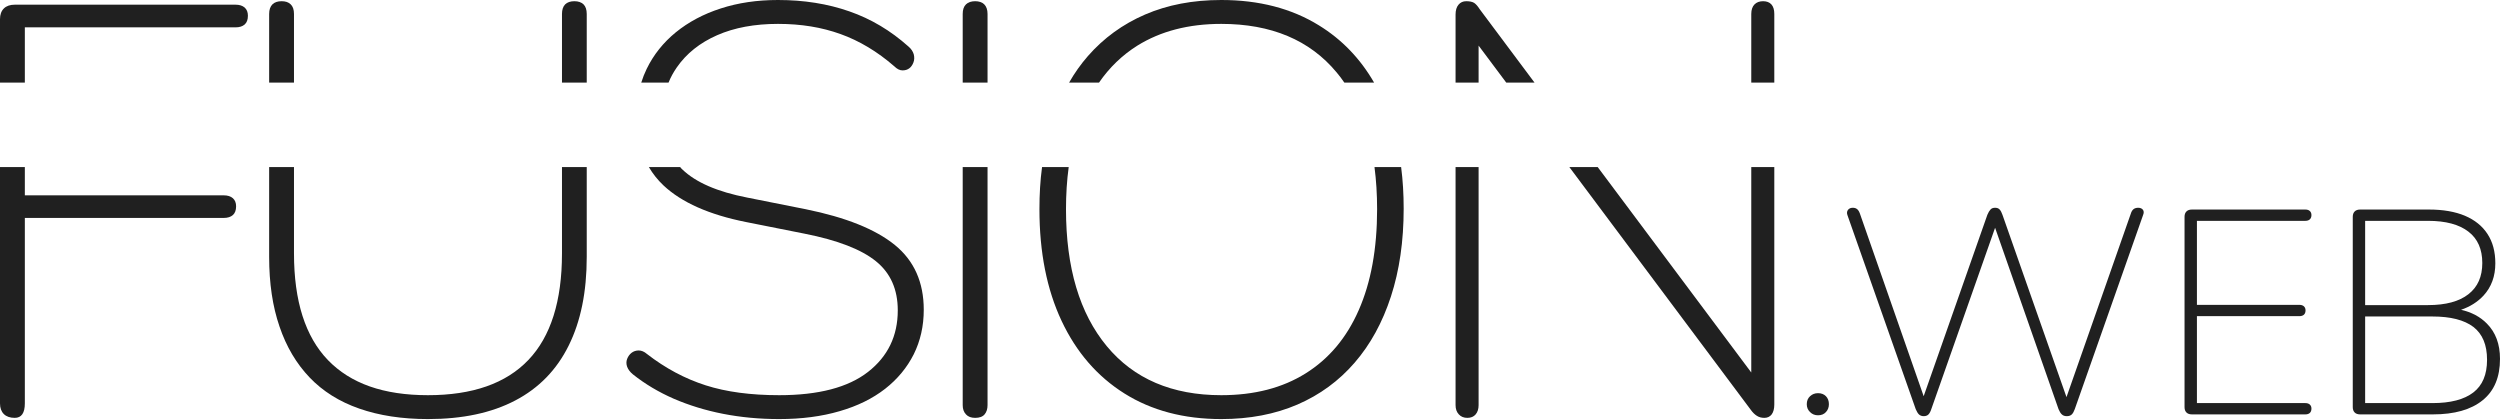
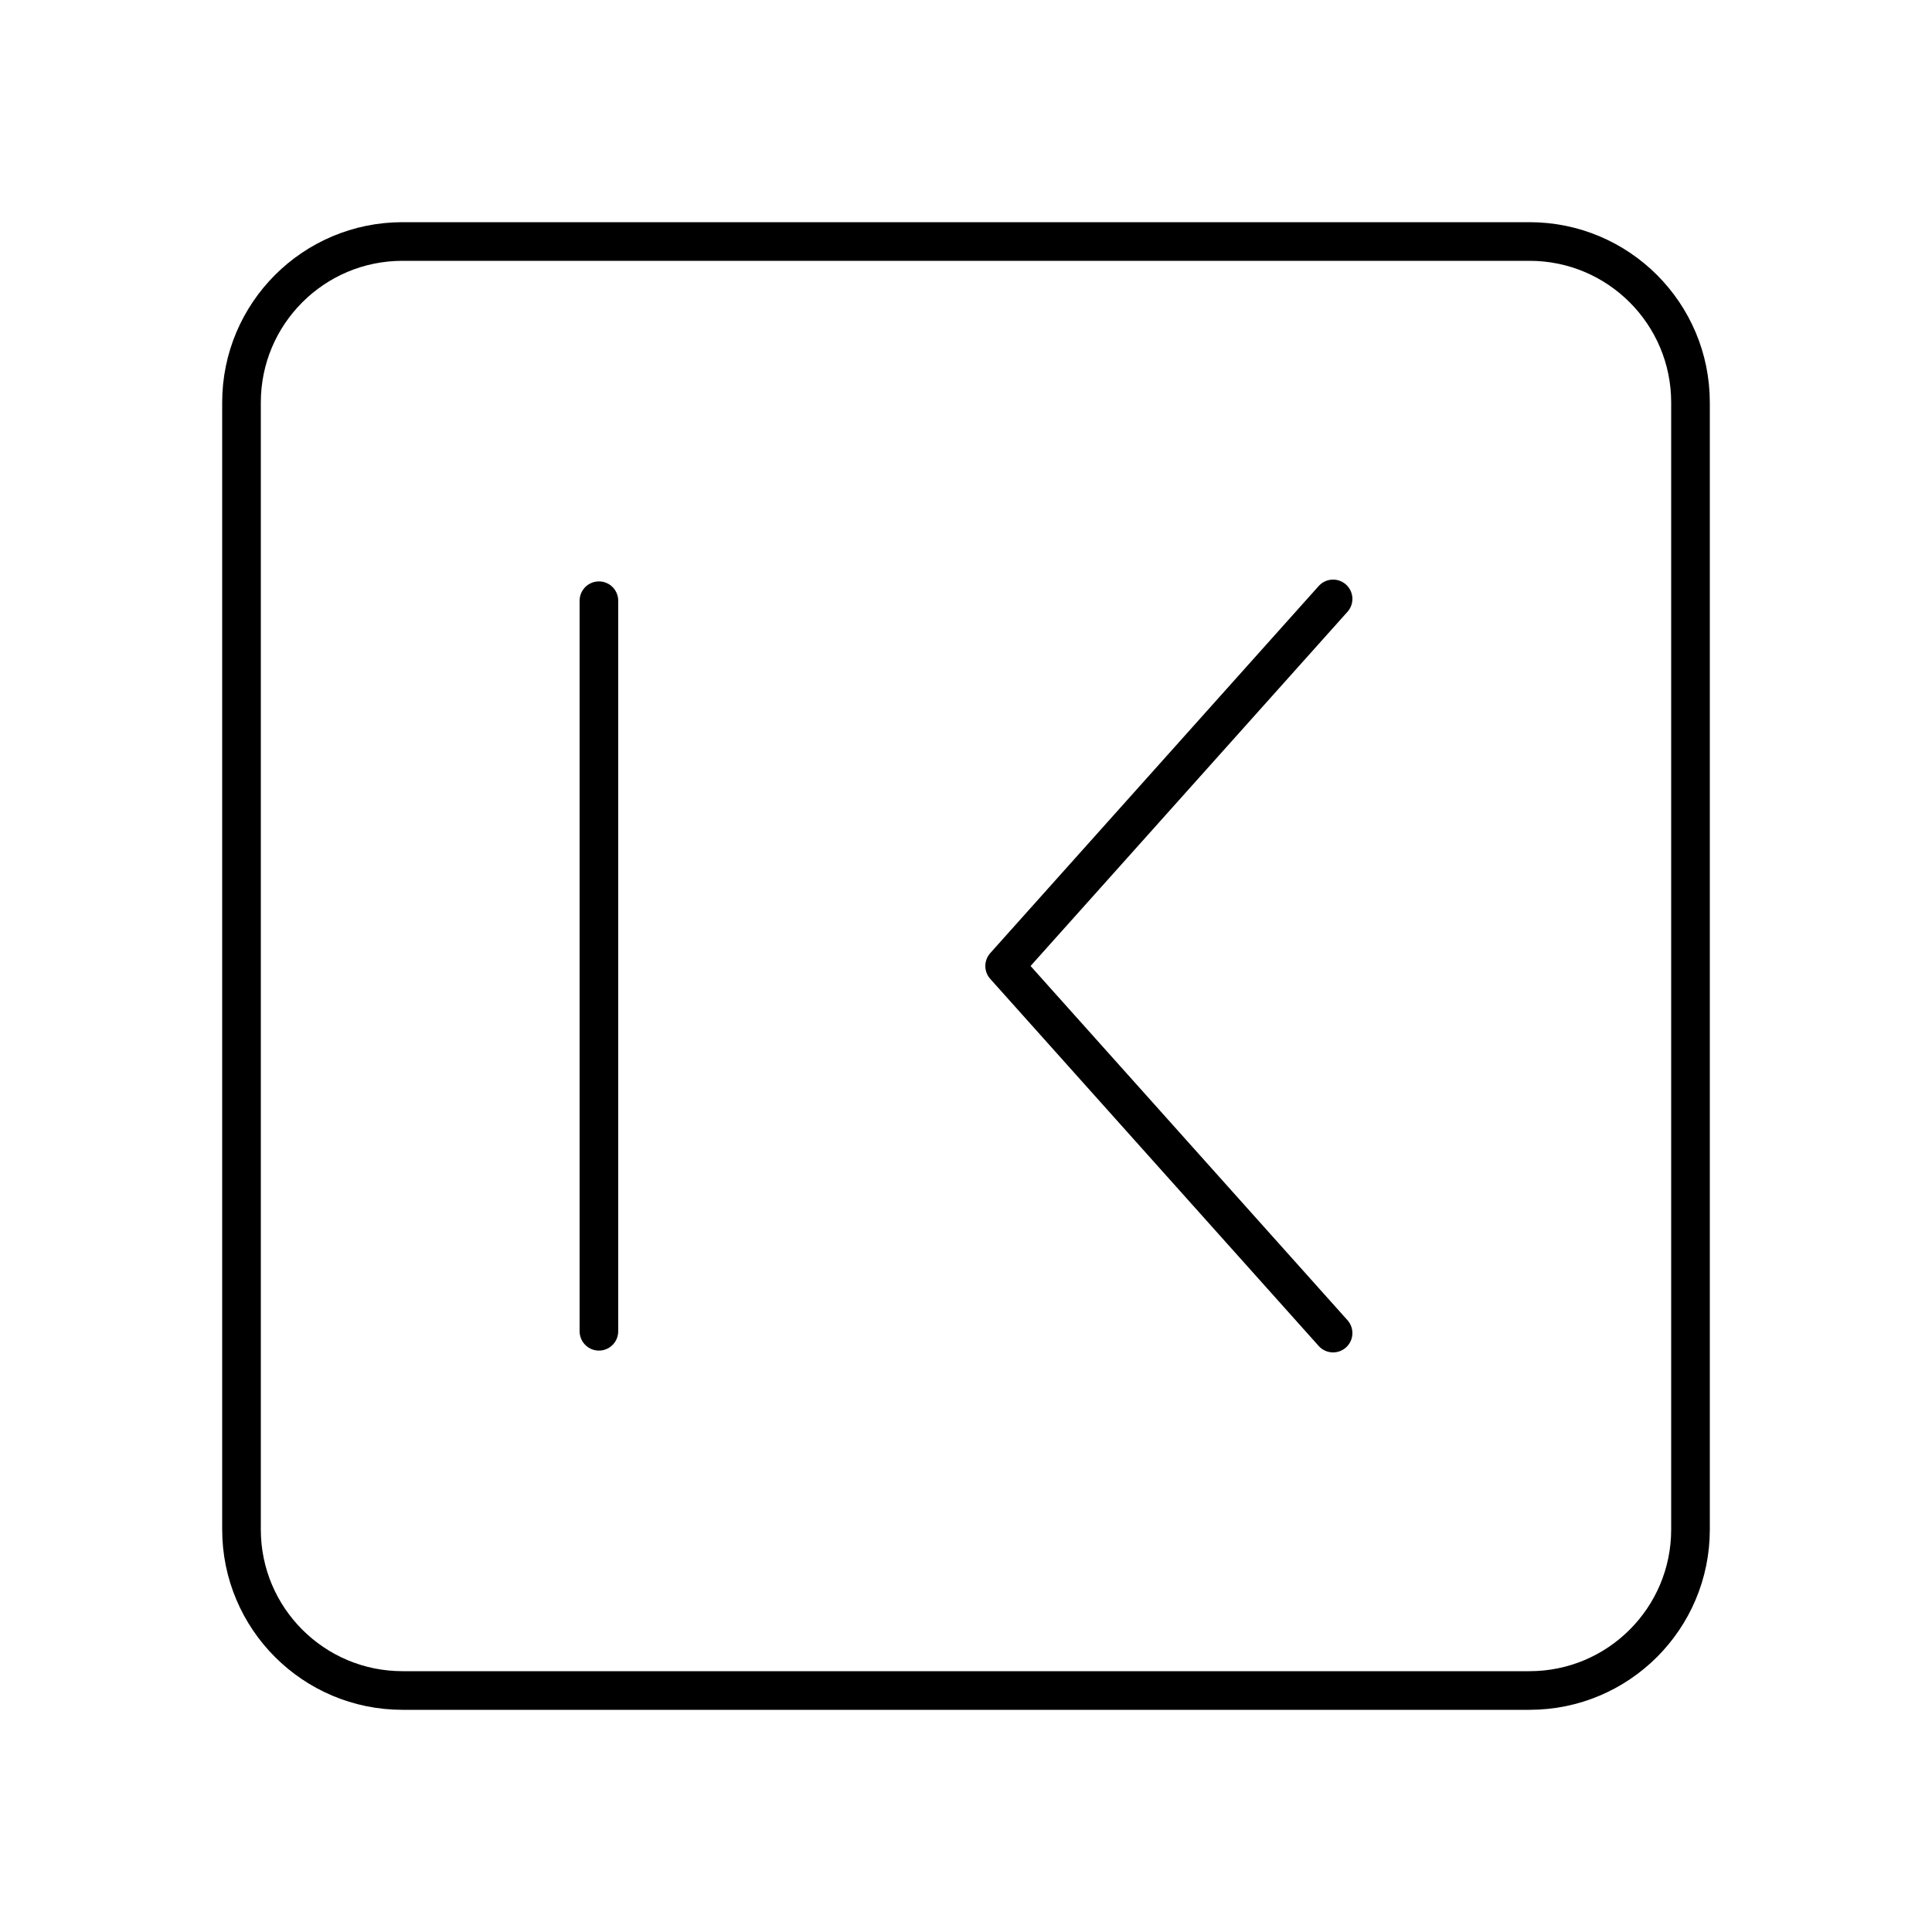
- <svg xmlns="http://www.w3.org/2000/svg" width="173" height="29" viewBox="0 0 173 29" fill="none">
-   <path d="M16.934 0.525C16.781 0.391 16.571 0.324 16.299 0.324H1.021C0.698 0.324 0.442 0.413 0.267 0.586C0.091 0.76 0 1.005 0 1.329V5.714H1.719V1.893H16.299C16.571 1.893 16.781 1.826 16.934 1.692C17.082 1.558 17.155 1.357 17.155 1.089C17.155 0.849 17.082 0.659 16.934 0.525ZM15.482 13.517H1.719V11.562H0V27.911C0 28.235 0.091 28.481 0.267 28.654C0.442 28.827 0.698 28.916 1.021 28.916C1.486 28.916 1.719 28.581 1.719 27.911V15.081H15.482C15.754 15.081 15.964 15.014 16.117 14.88C16.265 14.746 16.338 14.545 16.338 14.277C16.338 14.036 16.265 13.852 16.117 13.718C15.964 13.584 15.754 13.517 15.482 13.517Z" fill="#202020" />
-   <path d="M38.889 17.538C38.889 20.834 38.112 23.292 36.557 24.917C35.008 26.537 32.694 27.347 29.613 27.347C26.533 27.347 24.258 26.537 22.692 24.917C21.127 23.292 20.344 20.834 20.344 17.538V11.562H18.625V17.779C18.625 19.6 18.863 21.208 19.345 22.605C19.816 23.995 20.514 25.168 21.427 26.123C22.335 27.073 23.481 27.794 24.859 28.274C26.232 28.754 27.815 29 29.613 29C32.013 29 34.027 28.57 35.661 27.71C37.295 26.855 38.526 25.587 39.354 23.912C40.188 22.236 40.602 20.192 40.602 17.779V11.562H38.889V17.538ZM40.381 0.302C40.228 0.156 40.018 0.084 39.745 0.084C39.473 0.084 39.263 0.156 39.11 0.302C38.963 0.452 38.889 0.67 38.889 0.966V5.714H40.602V0.966C40.602 0.67 40.528 0.452 40.381 0.302ZM20.344 0.966C20.344 0.67 20.27 0.452 20.117 0.302C19.963 0.151 19.759 0.084 19.487 0.084C19.215 0.084 18.999 0.156 18.852 0.302C18.704 0.452 18.625 0.67 18.625 0.966V5.714H20.344V0.966Z" fill="#202020" />
-   <path d="M61.922 16.952C60.588 15.868 58.535 15.042 55.755 14.478L51.71 13.673C49.645 13.271 48.147 12.623 47.217 11.724C47.16 11.674 47.109 11.618 47.069 11.562H44.902C45.175 12.026 45.509 12.45 45.912 12.83C47.166 14.008 49.072 14.857 51.631 15.366L55.675 16.17C57.962 16.622 59.607 17.259 60.617 18.08C61.627 18.896 62.126 20.03 62.126 21.476C62.126 23.247 61.439 24.666 60.066 25.738C58.688 26.811 56.64 27.347 53.917 27.347C51.96 27.347 50.263 27.123 48.834 26.665C47.404 26.207 46.048 25.487 44.766 24.492C44.579 24.331 44.386 24.252 44.199 24.252C44.012 24.252 43.842 24.308 43.705 24.414C43.569 24.52 43.467 24.66 43.399 24.833C43.331 25.012 43.331 25.191 43.399 25.381C43.467 25.565 43.597 25.738 43.79 25.9C44.63 26.57 45.577 27.134 46.627 27.593C47.676 28.045 48.811 28.397 50.036 28.637C51.262 28.877 52.555 29 53.917 29C55.471 29 56.867 28.816 58.103 28.453C59.346 28.095 60.39 27.576 61.252 26.905C62.109 26.235 62.767 25.436 63.232 24.515C63.691 23.588 63.924 22.566 63.924 21.437C63.924 19.533 63.26 18.041 61.922 16.952ZM46.831 4.669C47.501 3.703 48.431 2.96 49.628 2.435C50.825 1.91 52.232 1.653 53.837 1.653C55.443 1.653 56.861 1.888 58.166 2.357C59.471 2.826 60.713 3.569 61.882 4.586C62.075 4.776 62.262 4.871 62.455 4.871C62.648 4.871 62.801 4.82 62.926 4.725C63.045 4.636 63.141 4.502 63.209 4.323C63.277 4.15 63.283 3.966 63.232 3.759C63.175 3.564 63.056 3.379 62.863 3.217C61.638 2.123 60.276 1.307 58.779 0.788C57.281 0.263 55.636 0 53.837 0C52.391 0 51.075 0.195 49.872 0.586C48.675 0.972 47.642 1.525 46.769 2.234C45.901 2.944 45.226 3.787 44.749 4.77C44.602 5.072 44.477 5.39 44.375 5.714H46.264C46.411 5.345 46.604 4.999 46.831 4.669Z" fill="#202020" />
-   <path d="M66.619 28.034C66.619 28.302 66.692 28.514 66.846 28.676C66.993 28.838 67.209 28.916 67.481 28.916C67.776 28.916 67.997 28.838 68.133 28.676C68.27 28.514 68.338 28.302 68.338 28.034V11.562H66.619V28.034ZM68.111 0.302C67.963 0.156 67.748 0.084 67.481 0.084C67.214 0.084 66.993 0.156 66.846 0.302C66.692 0.452 66.619 0.67 66.619 0.966V5.714H68.338V0.966C68.338 0.67 68.258 0.452 68.111 0.302Z" fill="#202020" />
-   <path d="M96.958 11.562H95.115C95.234 12.473 95.296 13.444 95.296 14.478C95.296 17.215 94.871 19.538 94.025 21.46C93.186 23.375 91.96 24.833 90.349 25.839C88.744 26.844 86.798 27.347 84.512 27.347C81.108 27.347 78.464 26.218 76.586 23.951C74.709 21.683 73.767 18.527 73.767 14.478C73.767 13.45 73.829 12.478 73.954 11.562H72.11C71.985 12.484 71.929 13.456 71.929 14.478C71.929 17.455 72.439 20.03 73.46 22.202C74.482 24.375 75.934 26.051 77.812 27.229C79.689 28.408 81.925 29 84.512 29C86.469 29 88.227 28.665 89.782 27.995C91.331 27.324 92.652 26.358 93.742 25.096C94.831 23.839 95.671 22.309 96.255 20.51C96.839 18.717 97.134 16.689 97.134 14.439C97.134 13.433 97.077 12.473 96.958 11.562ZM78.708 3.156C80.319 2.156 82.248 1.653 84.512 1.653C87.966 1.653 90.633 2.77 92.494 5.01C92.681 5.234 92.862 5.468 93.027 5.714H95.086C94.127 4.05 92.851 2.726 91.268 1.754C89.379 0.586 87.127 0 84.512 0C82.549 0 80.796 0.335 79.241 1.005C77.687 1.676 76.371 2.636 75.281 3.882C74.794 4.44 74.362 5.049 73.982 5.714H76.053C76.773 4.669 77.659 3.815 78.708 3.156Z" fill="#202020" />
-   <path d="M121.188 25.777L110.562 11.562H108.599L121.148 28.352C121.284 28.542 121.426 28.682 121.579 28.777C121.727 28.872 121.897 28.916 122.09 28.916C122.306 28.916 122.476 28.838 122.601 28.676C122.72 28.514 122.782 28.285 122.782 27.995V11.562H121.188V25.777ZM122.578 0.302C122.442 0.156 122.254 0.084 122.005 0.084C121.755 0.084 121.562 0.156 121.415 0.302C121.267 0.452 121.188 0.67 121.188 0.966V5.714H122.782V0.966C122.782 0.67 122.714 0.452 122.578 0.302ZM102.013 0.201C101.888 0.123 101.707 0.084 101.463 0.084C101.241 0.084 101.066 0.162 100.929 0.324C100.793 0.486 100.725 0.715 100.725 1.005V5.714H102.319V3.156L104.231 5.714H106.188L102.399 0.642C102.263 0.43 102.138 0.285 102.013 0.201ZM100.725 28.034C100.725 28.302 100.799 28.514 100.952 28.676C101.1 28.838 101.298 28.916 101.542 28.916C101.786 28.916 101.979 28.838 102.115 28.676C102.251 28.514 102.319 28.302 102.319 28.034V11.562H100.725V28.034Z" fill="#202020" />
-   <path d="M126.356 27.419C126.22 27.28 126.038 27.207 125.806 27.207C125.59 27.207 125.403 27.28 125.255 27.419C125.102 27.559 125.029 27.743 125.029 27.972C125.029 28.184 125.102 28.369 125.255 28.514C125.403 28.665 125.59 28.738 125.806 28.738C126.038 28.738 126.22 28.665 126.356 28.514C126.492 28.369 126.56 28.184 126.56 27.972C126.56 27.743 126.492 27.559 126.356 27.419Z" fill="#202020" />
-   <path d="M148.294 14.522C148.226 14.427 148.112 14.377 147.965 14.377C147.829 14.377 147.721 14.411 147.636 14.478C147.556 14.545 147.494 14.645 147.454 14.779L143.001 27.481L138.57 14.863C138.513 14.701 138.451 14.578 138.377 14.5C138.304 14.416 138.196 14.377 138.06 14.377C137.923 14.377 137.816 14.416 137.742 14.5C137.668 14.578 137.594 14.701 137.526 14.863L133.118 27.419L128.705 14.779C128.654 14.634 128.586 14.528 128.512 14.472C128.438 14.411 128.336 14.377 128.217 14.377C128.064 14.377 127.956 14.427 127.877 14.528C127.803 14.629 127.791 14.757 127.848 14.902L132.568 28.313C132.636 28.475 132.71 28.598 132.789 28.676C132.874 28.754 132.982 28.799 133.118 28.799C133.266 28.799 133.379 28.754 133.453 28.676C133.527 28.598 133.595 28.475 133.646 28.313L138.06 15.762L142.451 28.313C142.519 28.475 142.592 28.598 142.678 28.676C142.757 28.754 142.87 28.799 143.024 28.799C143.177 28.799 143.29 28.754 143.37 28.676C143.449 28.598 143.517 28.475 143.574 28.313L148.294 14.902C148.362 14.74 148.362 14.612 148.294 14.522Z" fill="#202020" />
-   <path d="M159.526 27.894H152.027V21.878H159.118C159.248 21.878 159.356 21.845 159.43 21.778C159.504 21.711 159.543 21.61 159.543 21.476C159.543 21.359 159.504 21.264 159.43 21.197C159.356 21.13 159.248 21.096 159.118 21.096H152.027V15.282H159.526C159.663 15.282 159.765 15.248 159.838 15.181C159.912 15.114 159.952 15.014 159.952 14.88C159.952 14.762 159.912 14.668 159.838 14.601C159.765 14.534 159.663 14.5 159.526 14.5H151.681C151.516 14.5 151.391 14.545 151.306 14.629C151.215 14.718 151.17 14.841 151.17 15.003V28.173C151.17 28.335 151.215 28.458 151.306 28.548C151.391 28.631 151.516 28.676 151.681 28.676H159.526C159.663 28.676 159.765 28.642 159.838 28.576C159.912 28.509 159.952 28.408 159.952 28.274C159.952 28.151 159.912 28.062 159.838 27.995C159.765 27.928 159.663 27.894 159.526 27.894Z" fill="#202020" />
-   <path d="M172.092 22.392C171.627 21.918 171.031 21.605 170.305 21.437C170.929 21.225 171.451 20.895 171.86 20.454C172.404 19.862 172.677 19.119 172.677 18.22C172.677 17.416 172.495 16.74 172.132 16.187C171.775 15.639 171.253 15.22 170.572 14.93C169.891 14.645 169.063 14.5 168.081 14.5H163.322C163.157 14.5 163.032 14.545 162.947 14.629C162.857 14.718 162.811 14.841 162.811 15.003V28.173C162.811 28.335 162.857 28.458 162.947 28.548C163.032 28.631 163.157 28.676 163.322 28.676H168.348C169.846 28.676 170.992 28.352 171.797 27.699C172.603 27.051 173 26.096 173 24.833C173 23.817 172.699 23.001 172.092 22.392ZM163.668 15.282H168.019C169.244 15.282 170.175 15.533 170.816 16.03C171.457 16.522 171.775 17.248 171.775 18.198C171.775 19.147 171.457 19.857 170.816 20.359C170.175 20.862 169.244 21.113 168.019 21.113H163.668V15.282ZM171.156 27.157C170.521 27.648 169.579 27.894 168.325 27.894H163.668V21.901H168.325C169.579 21.901 170.521 22.141 171.156 22.621C171.786 23.107 172.104 23.861 172.104 24.895C172.104 25.928 171.786 26.671 171.156 27.157Z" fill="#202020" />
+ <svg xmlns="http://www.w3.org/2000/svg" width="100" height="100" viewBox="0 0 100 100" fill="none">
+   <path d="M20.833 87.5H79.167C83.769 87.5 87.5 83.769 87.5 79.167V20.833C87.5 16.231 83.769 12.5 79.167 12.5H20.833C16.231 12.5 12.5 16.231 12.5 20.833V79.167C12.5 83.769 16.231 87.5 20.833 87.5Z" stroke="black" stroke-width="2" stroke-linecap="round" stroke-linejoin="round" />
+   <path d="M69 69L52 50L69 31" stroke="black" stroke-width="2" stroke-linecap="round" stroke-linejoin="round" />
+   <path d="M32 68.907V31.093C32 30.697 31.766 30.338 31.404 30.178C31.146 30.065 30.854 30.065 30.596 30.178C30.234 30.338 30 30.697 30 31.093V68.907C30 69.303 30.234 69.662 30.596 69.822C30.854 69.935 31.146 69.935 31.404 69.822C31.766 69.662 32 69.303 32 68.907Z" fill="black" />
</svg>
